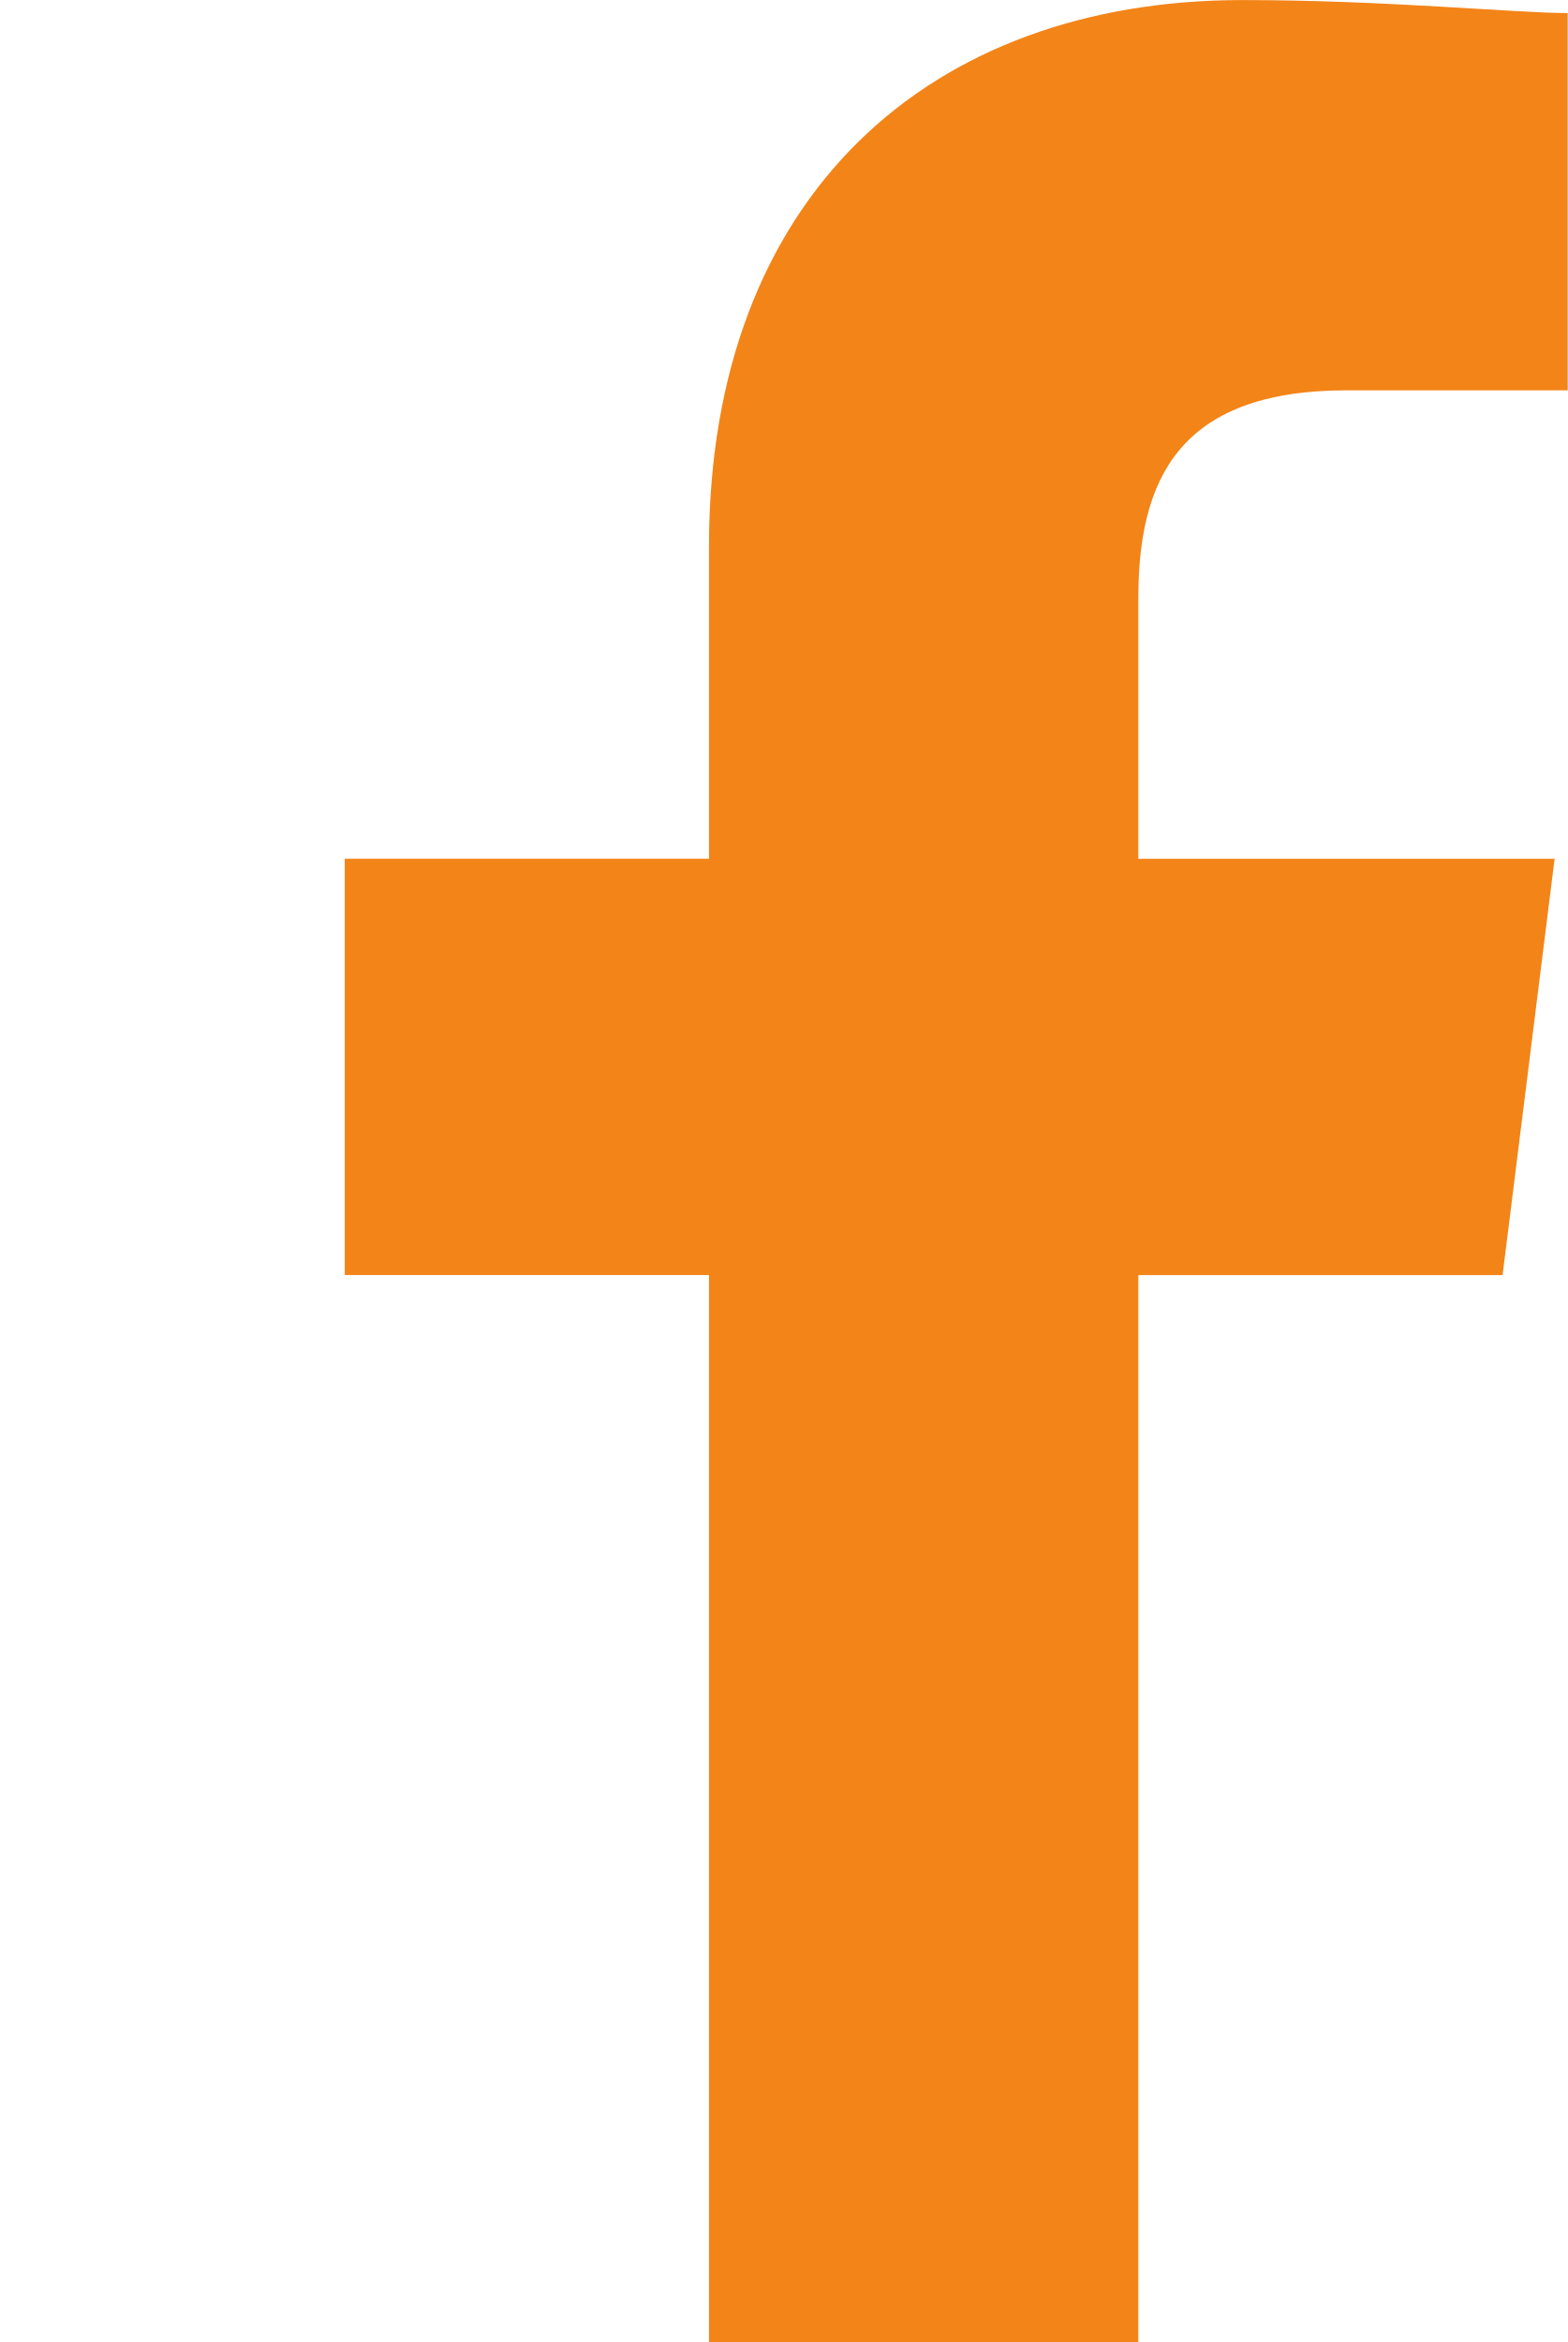
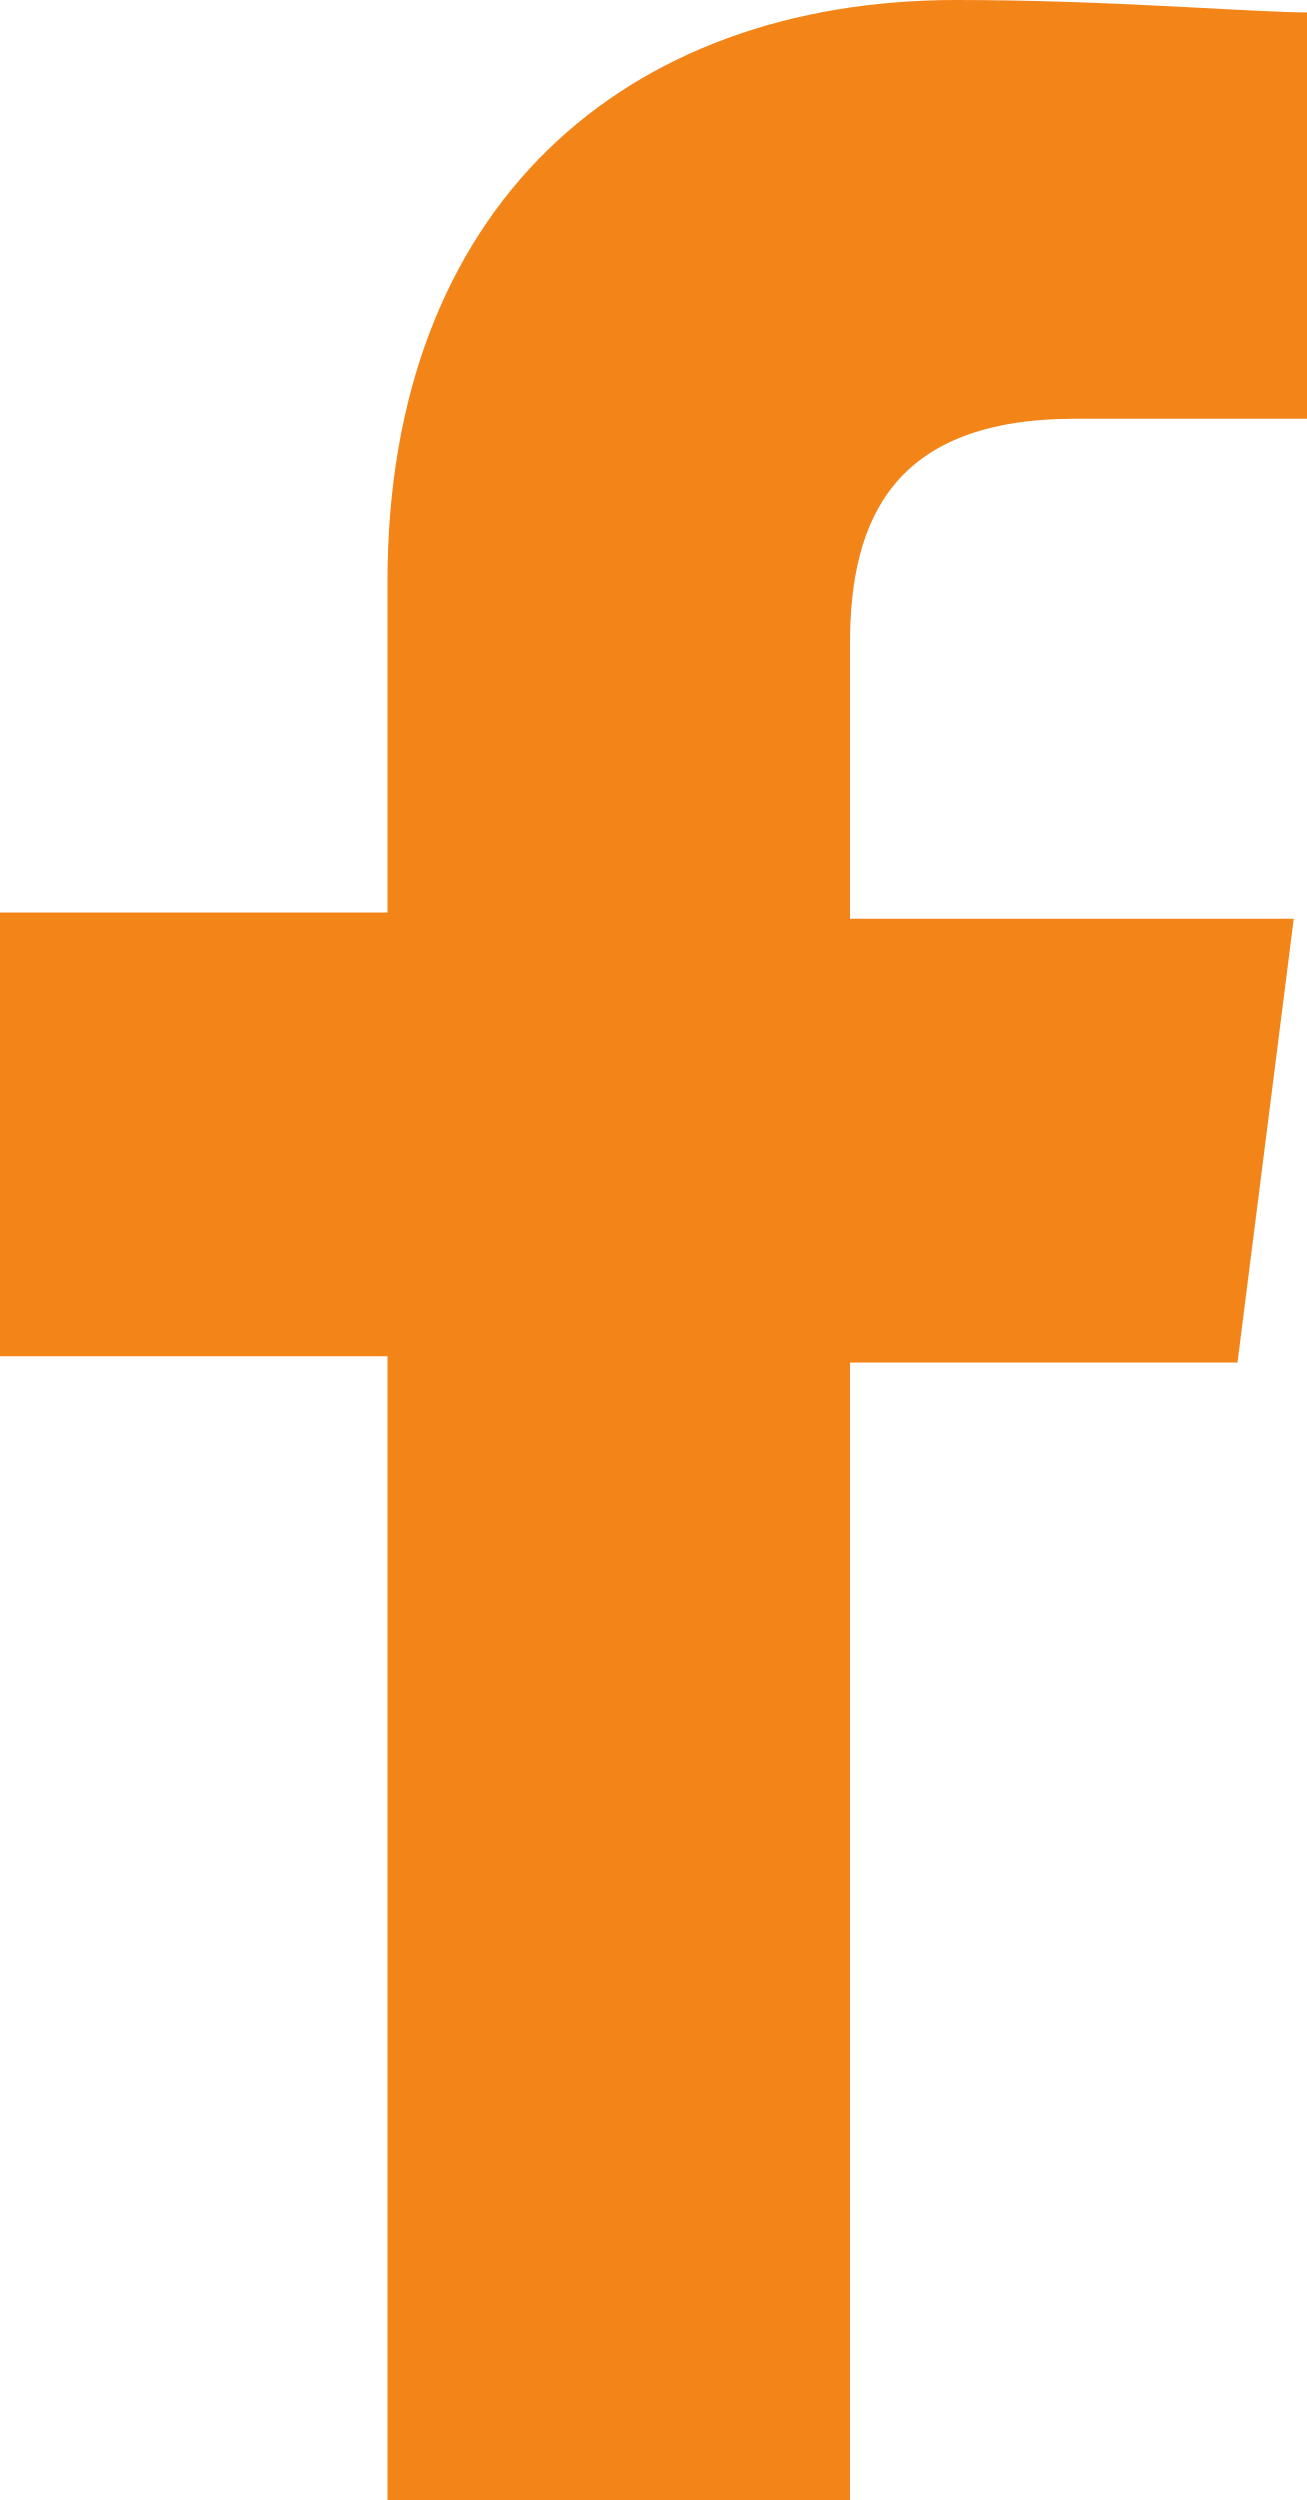
- <svg xmlns="http://www.w3.org/2000/svg" id="Component" width="26.778" height="40.001" viewBox="0 0 26.778 40.001">
-   <rect id="Rectangle_392" data-name="Rectangle 392" width="18.842" fill="none" />
-   <path id="Path_1" data-name="Path 1" d="M93.556,40V21.778h6.222l.889-7.111H93.556V10.222c0-2,.667-3.556,3.556-3.556h3.778V.222C100,.222,97.778,0,95.333,0,90,0,86.222,3.333,86.222,9.333v5.333H80v7.111h6.222V40Z" transform="translate(-74.111 0.001)" fill="#f38418" fill-rule="evenodd" />
+ <svg xmlns="http://www.w3.org/2000/svg" version="1.1" id="Component" x="0px" y="0px" viewBox="0 0 20.9 40" style="enable-background:new 0 0 20.9 40;" xml:space="preserve">
+   <style type="text/css">
+ 	.st0{fill:none;}
+ 	.st1{fill-rule:evenodd;clip-rule:evenodd;fill:#F38418;}
+ </style>
+   <polygon id="Rectangle_392" class="st0" points="-5.9,0 13,0 13,0 " />
+   <path id="Path_1" class="st1" d="M13.6,40V21.8h6.2l0.9-7.1h-7.1v-4.4c0-2,0.7-3.6,3.6-3.6h3.8V0.2C20,0.2,17.8,0,15.3,0  C10,0,6.2,3.3,6.2,9.3v5.3H0v7.1h6.2V40H13.6z" />
</svg>
